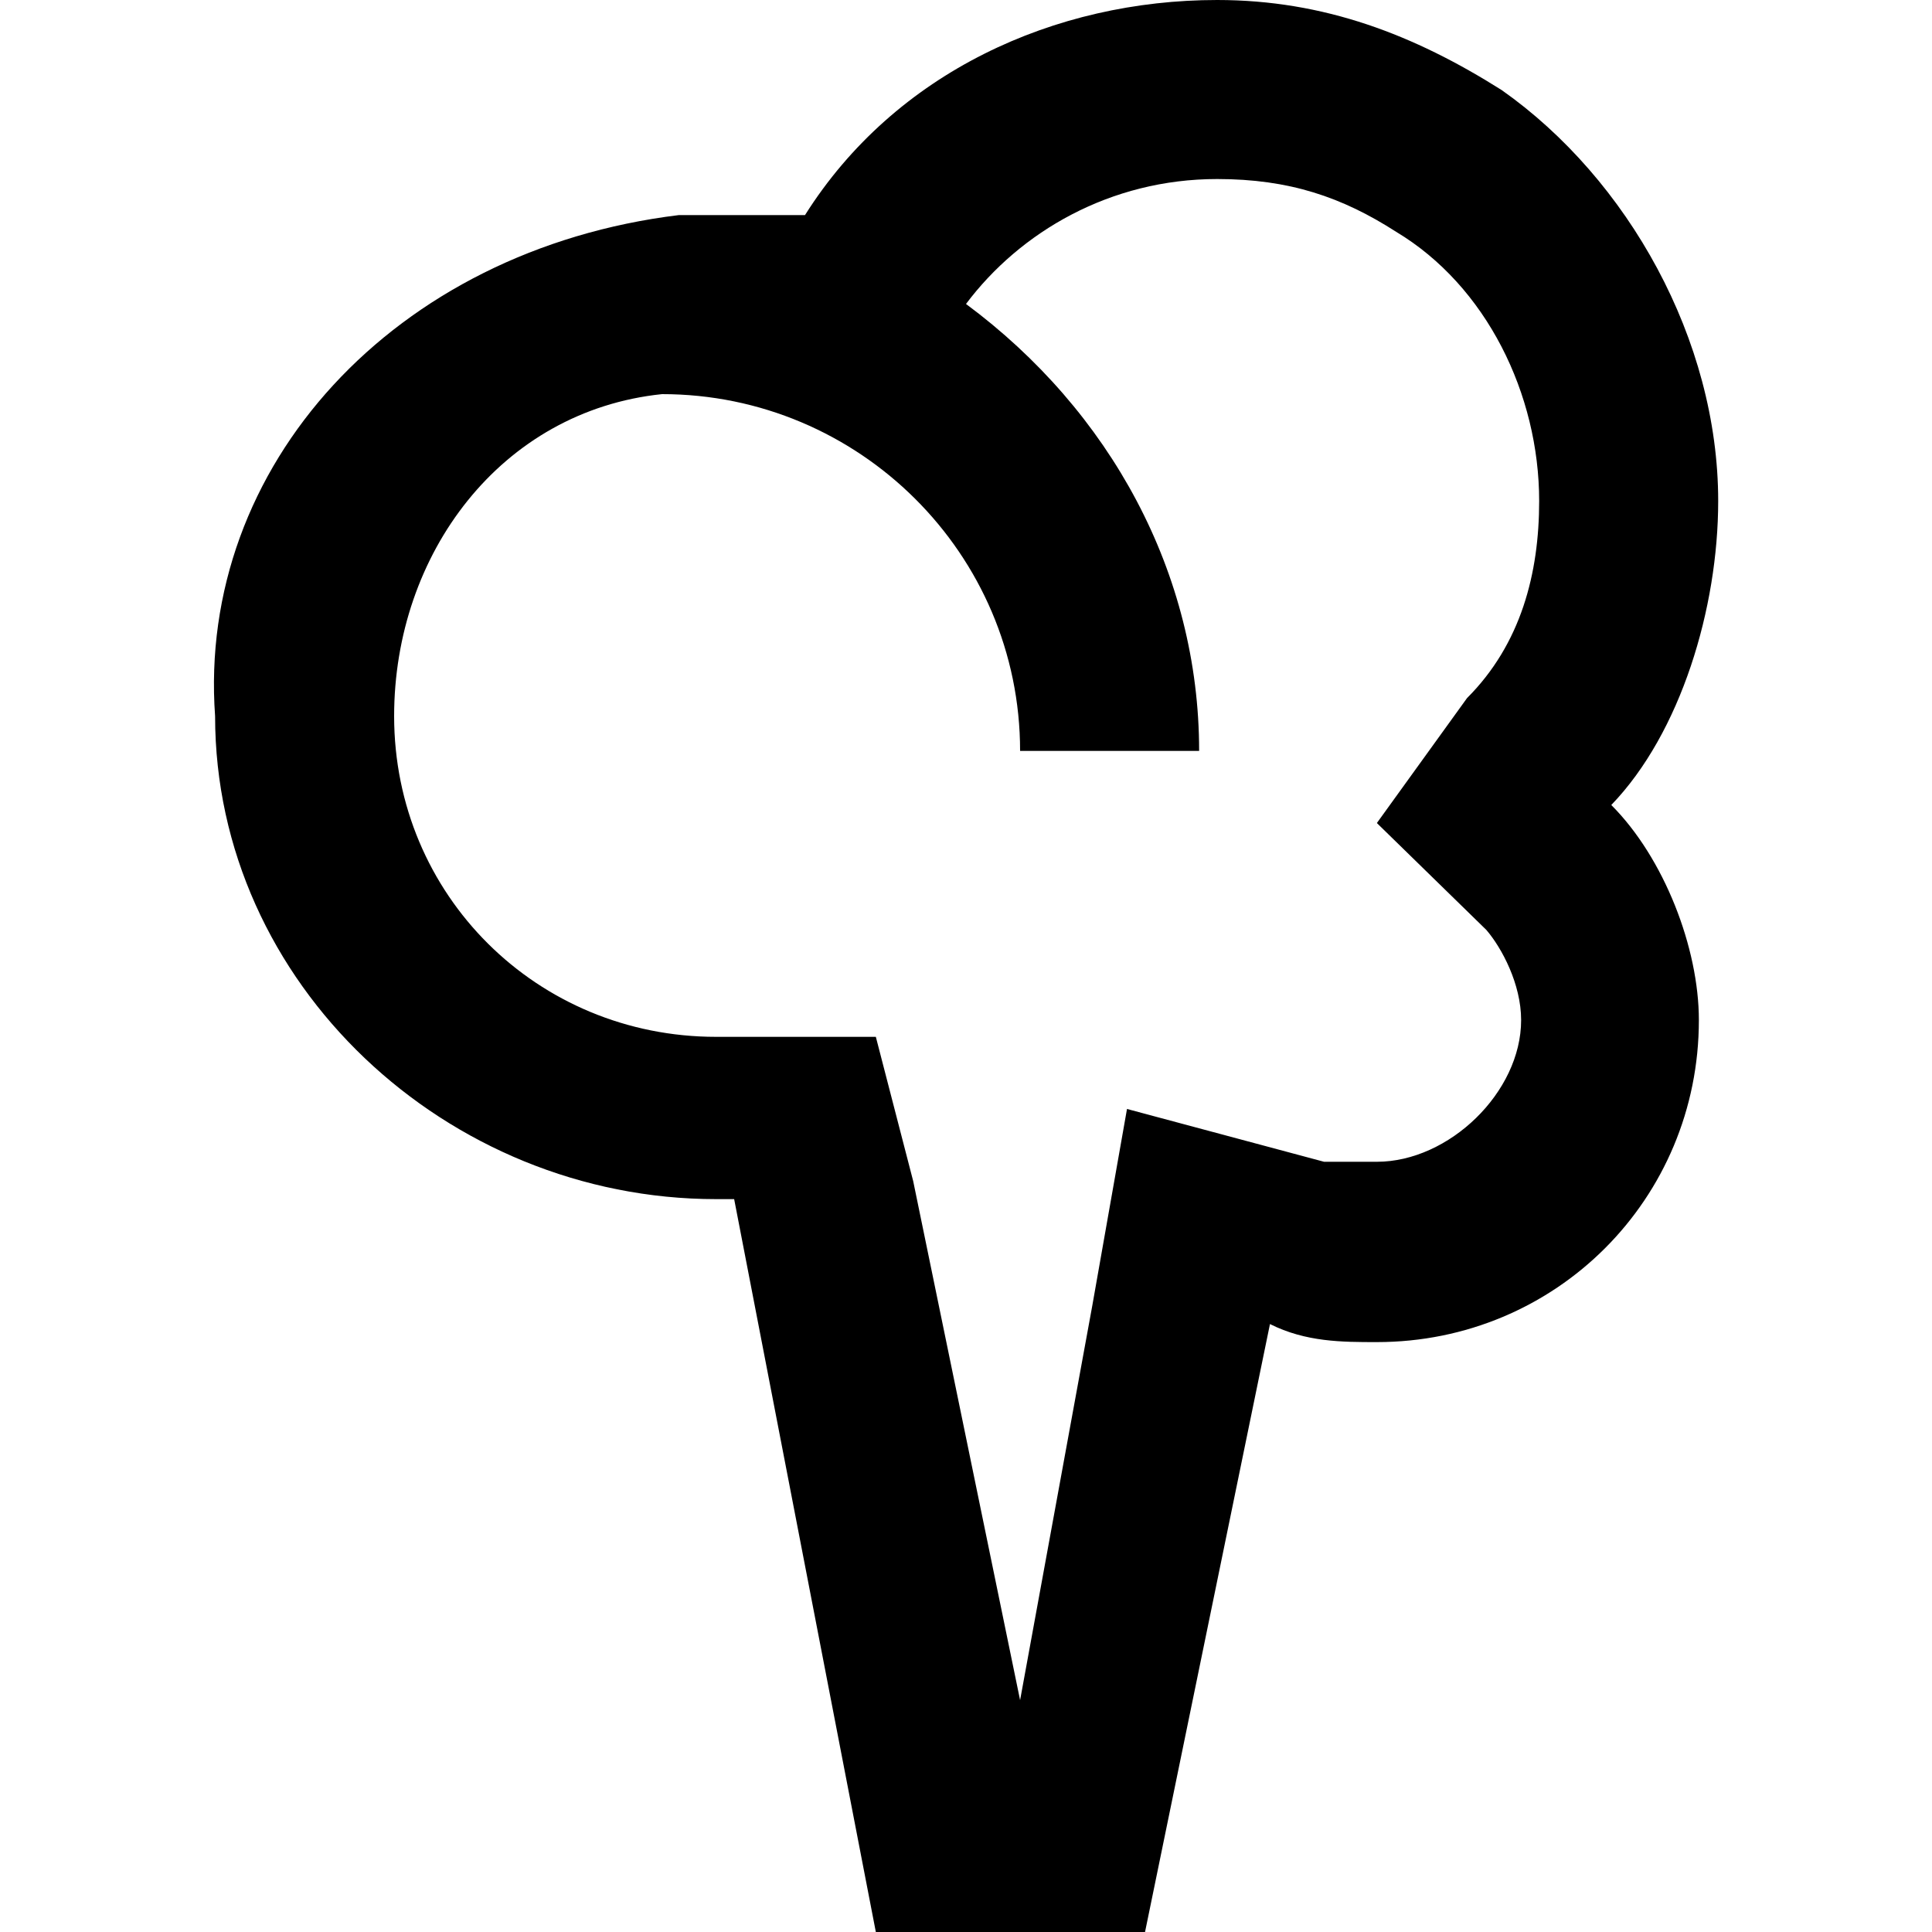
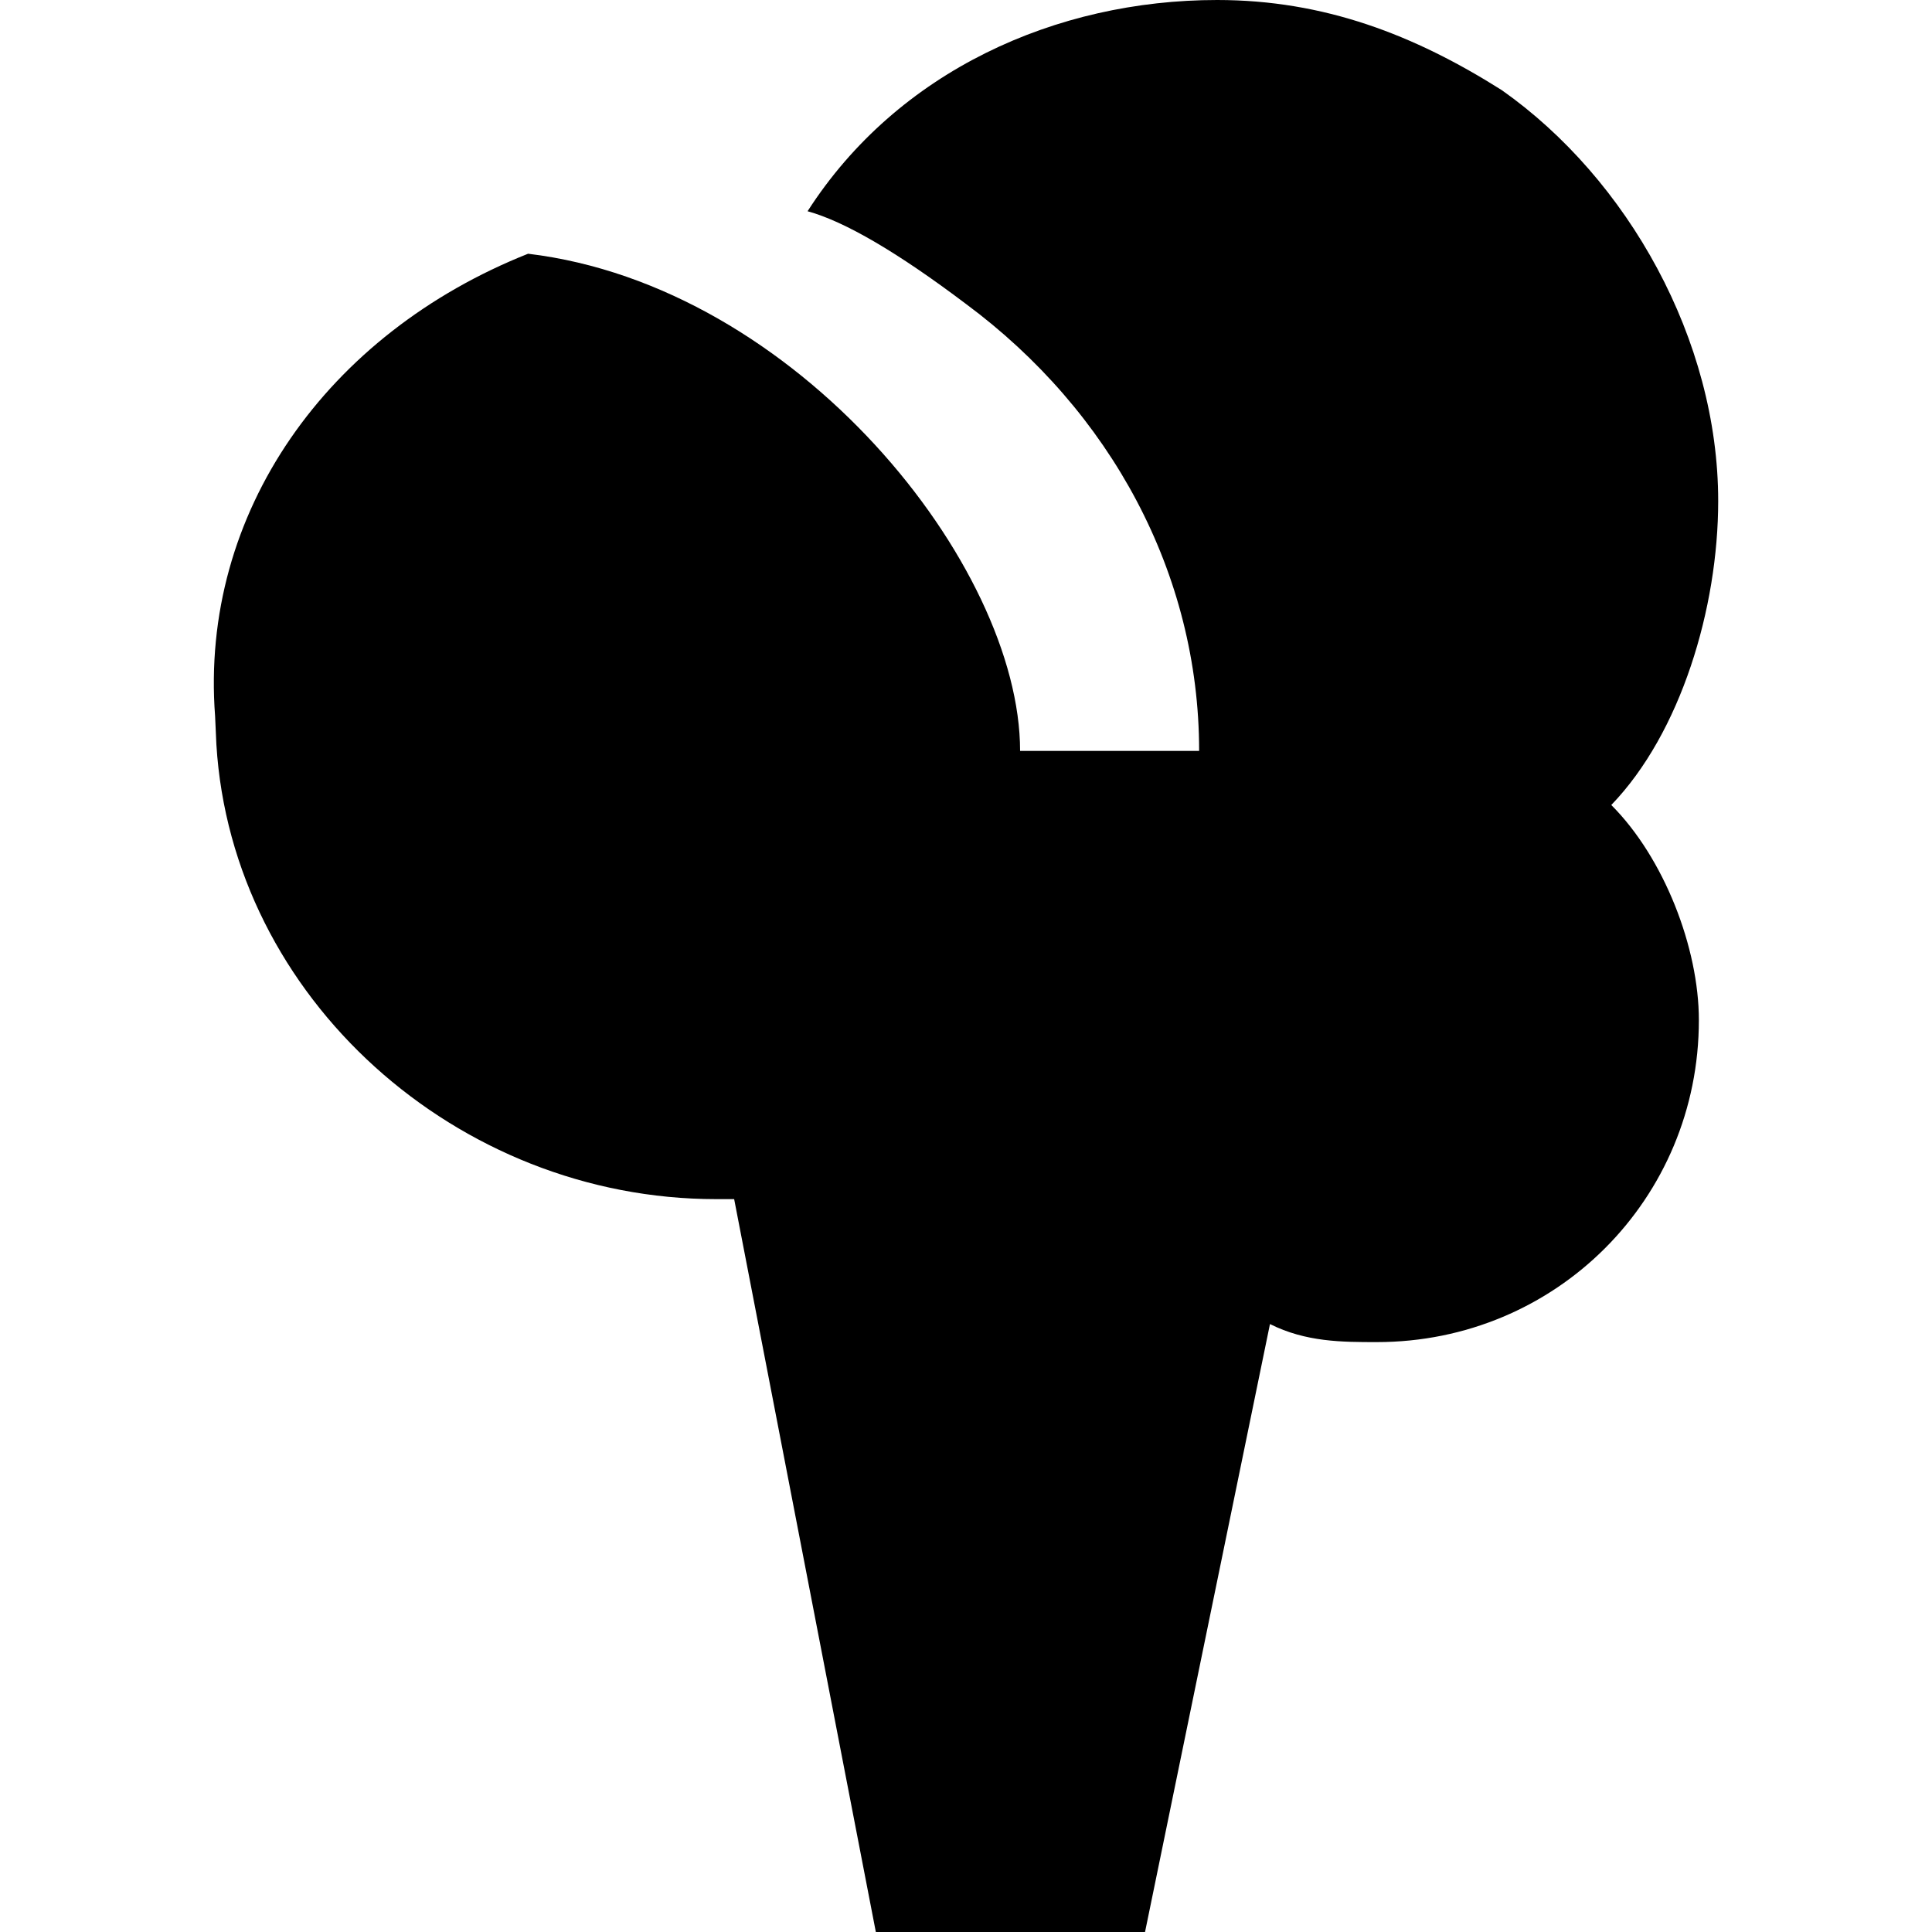
<svg xmlns="http://www.w3.org/2000/svg" viewBox="0 0 15 15">
-   <path d="M13.34 3.89C13.34 2.64 12.64 1.39 11.66 0.7C10.98 0.27 10.28 0 9.45 0C8.19 0 6.95 0.56 6.25 1.67C5.97 1.67 5.83 1.67 5.56 1.67C5.56 1.67 5.56 1.67 5.56 1.67C5.56 1.67 5.56 1.67 5.56 1.67C5.56 1.67 5.56 1.67 5.56 1.67L5.56 1.8C5.56 1.8 5.56 1.8 5.56 1.8L5.56 1.67C5.42 1.67 5.27 1.67 5.27 1.67C5.27 1.67 5.27 1.67 5.27 1.67L5.27 1.67C3.06 1.94 1.53 3.62 1.67 5.56C1.67 7.64 3.47 9.31 5.56 9.31C5.56 9.31 5.56 9.31 5.56 9.31L5.7 9.31L6.8 15L8.89 15L9.86 10.28C10.14 10.42 10.42 10.42 10.69 10.42C10.69 10.42 10.69 10.42 10.69 10.42C10.69 10.42 10.69 10.42 10.69 10.42C12.08 10.42 13.19 9.31 13.19 7.92C13.19 7.36 12.92 6.66 12.51 6.25C13.05 5.69 13.34 4.72 13.34 3.89ZM11.54 7.22C11.66 7.36 11.81 7.64 11.81 7.92C11.81 8.48 11.25 9.02 10.69 9.02C10.56 9.02 10.42 9.02 10.28 9.02L8.75 8.61L8.48 10.14L7.92 13.2L7.09 9.17L6.8 8.05L5.7 8.05L5.56 8.05C4.17 8.05 3.06 6.95 3.06 5.56C3.06 4.3 3.89 3.19 5.14 3.06C6.67 3.06 7.92 4.3 7.92 5.83L9.31 5.83C9.31 4.45 8.62 3.19 7.5 2.36C7.92 1.8 8.62 1.39 9.45 1.39C10.01 1.39 10.42 1.53 10.84 1.8C11.54 2.22 11.95 3.06 11.95 3.89C11.95 4.45 11.81 5 11.39 5.42L10.69 6.39L11.54 7.22Z" />
+   <path d="M9.45 0C10.28 0 10.98 0.27 11.66 0.7C12.64 1.39 13.34 2.64 13.34 3.89C13.34 4.72 13.05 5.69 12.51 6.25C12.92 6.66 13.19 7.36 13.19 7.92C13.19 9.31 12.08 10.42 10.69 10.42C10.42 10.42 10.14 10.42 9.86 10.28L8.89 15L6.8 15L5.7 9.31L5.56 9.31C3.55 9.31 1.8 7.75 1.68 5.78L1.67 5.56C1.55 3.98 2.54 2.59 4.1 1.97C6.19 2.22 7.92 4.39 7.92 5.83L9.31 5.83C9.31 4.45 8.62 3.19 7.5 2.36C6.97 1.96 6.56 1.72 6.27 1.64C6.97 0.55 8.2 0 9.45 0Z" />
</svg>
